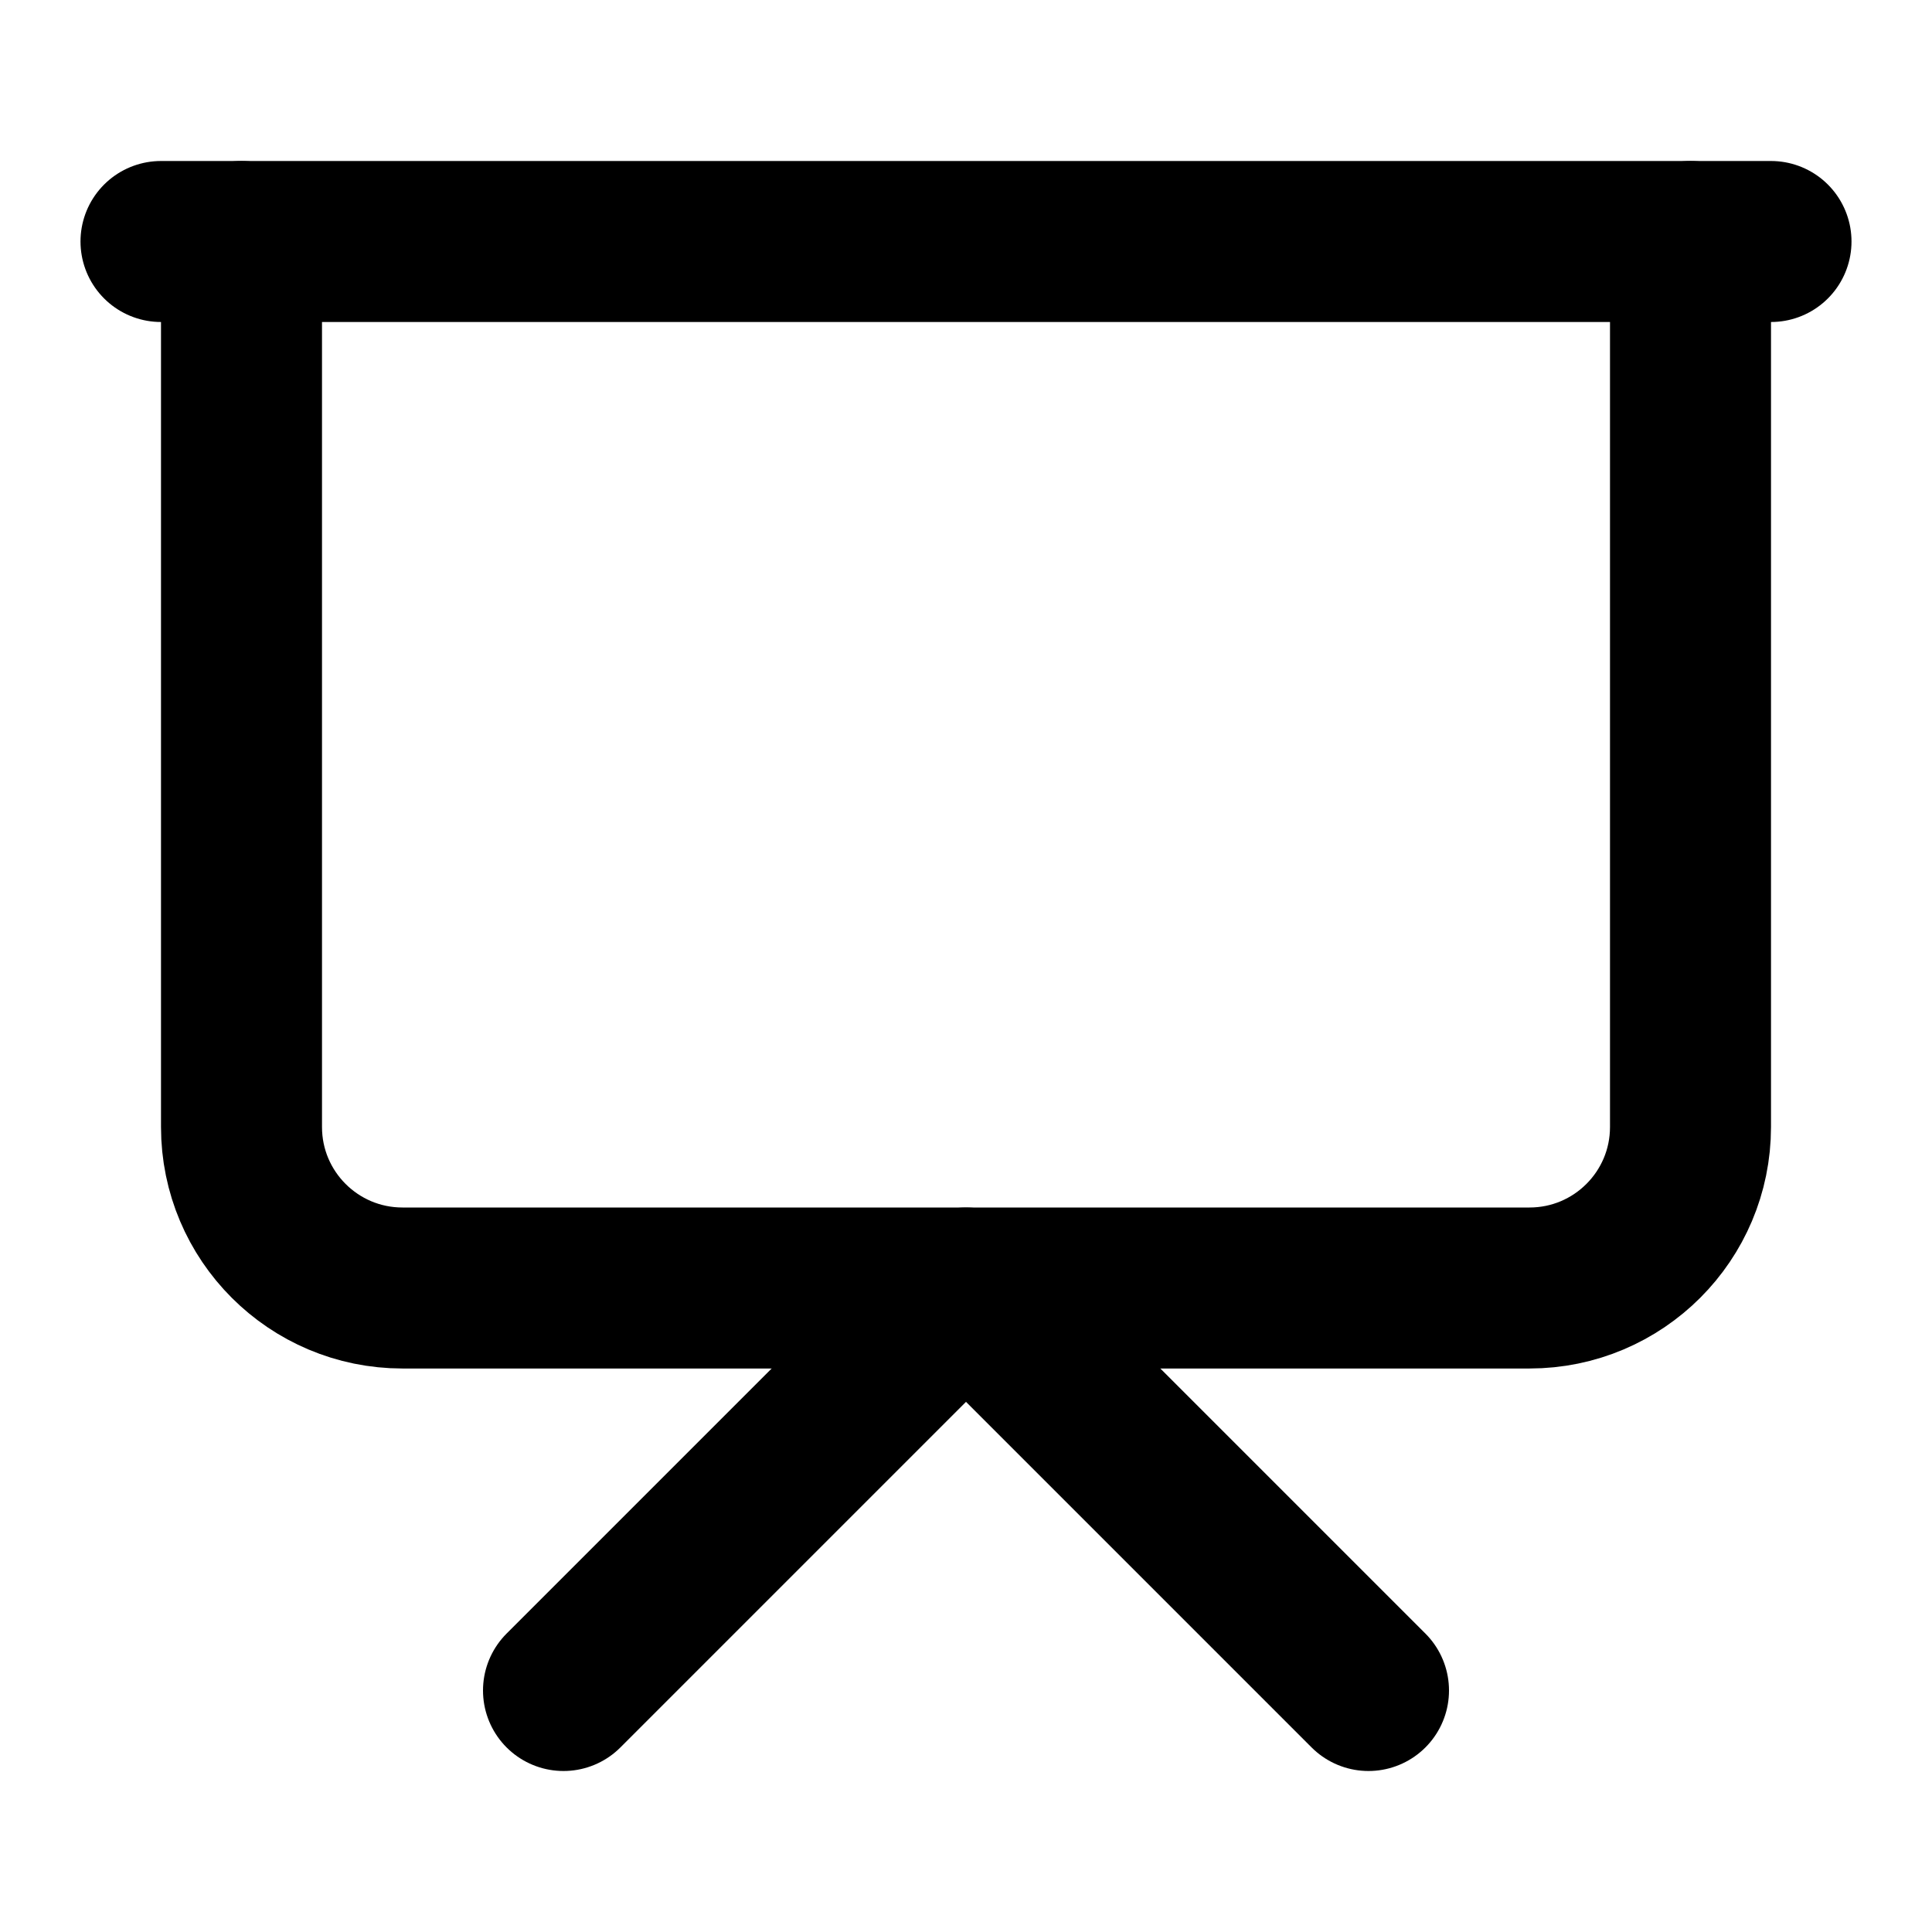
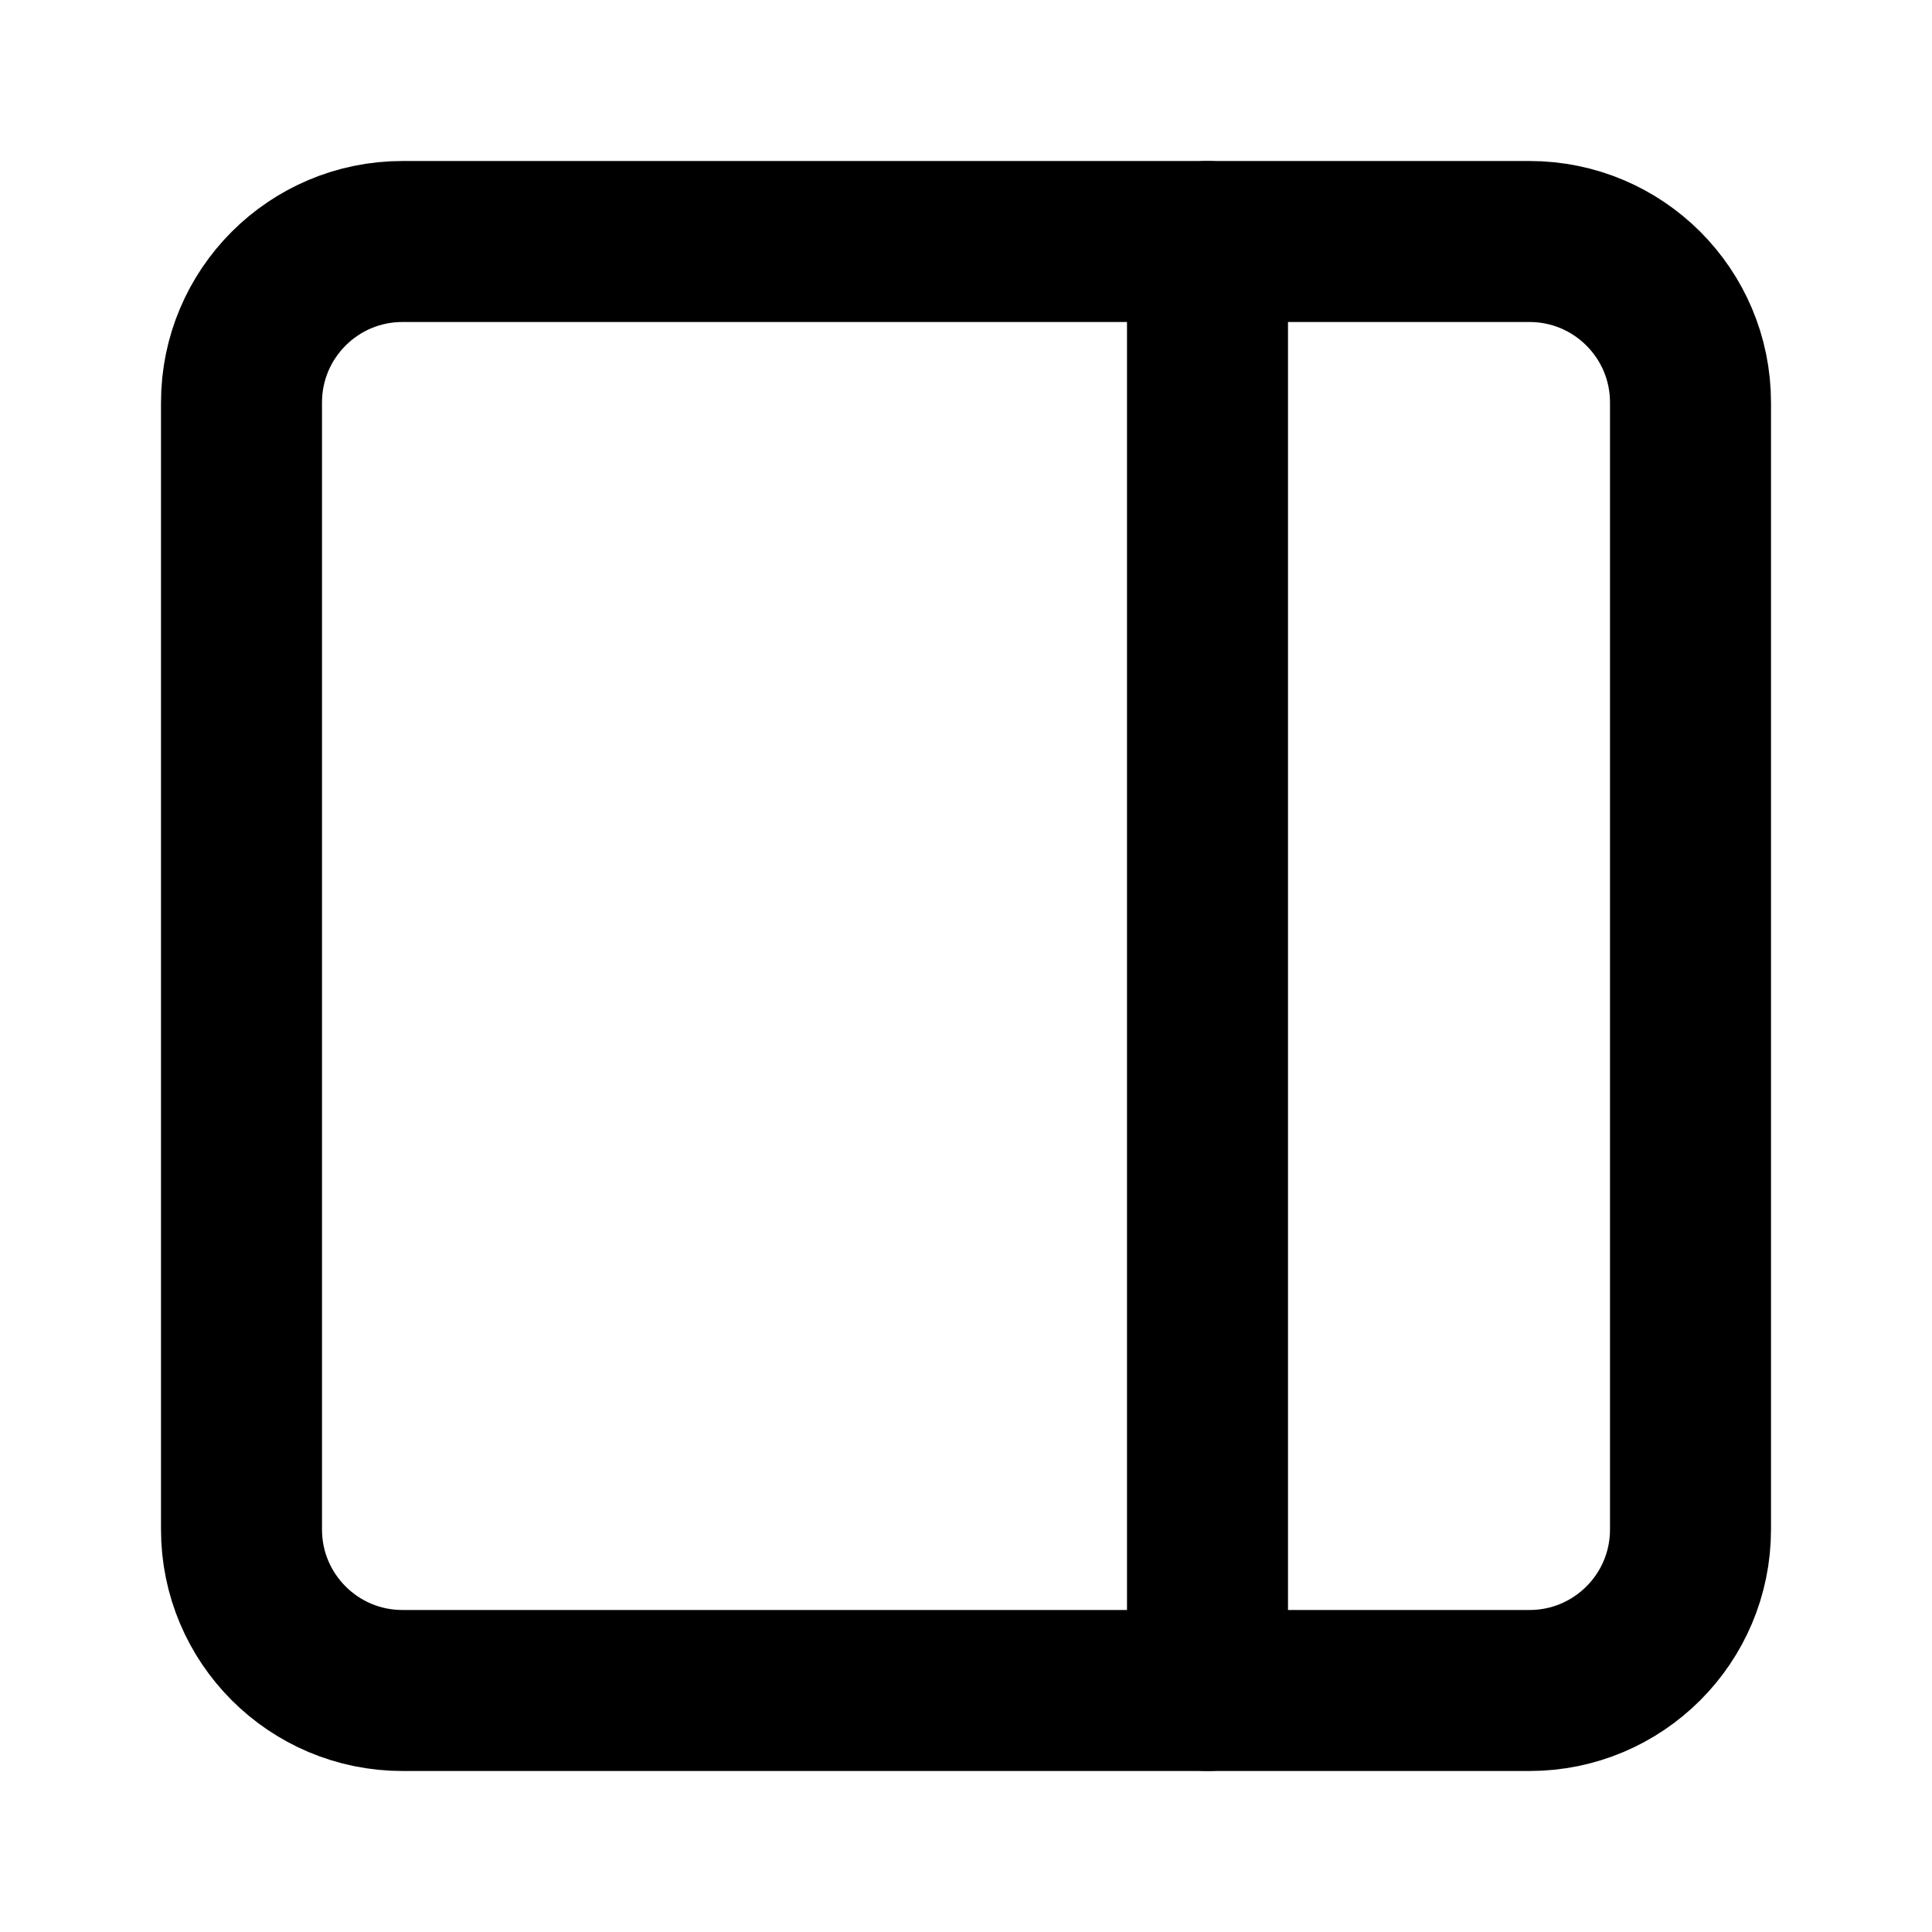
<svg xmlns="http://www.w3.org/2000/svg" width="24" height="24" viewBox="0 0 24 24" fill="none" stroke="currentColor" stroke-width="2" stroke-linecap="round" stroke-linejoin="round">
-   <path d="M2 3h20" />
-   <path d="M21 3v11a2 2 0 0 1-2 2H5a2 2 0 0 1-2-2V3" />
-   <path d="m7 21 5-5 5 5" />
+   <rect width="18" height="18" x="3" y="3" rx="2" />
+   <path d="M15 3v18" />
</svg>
